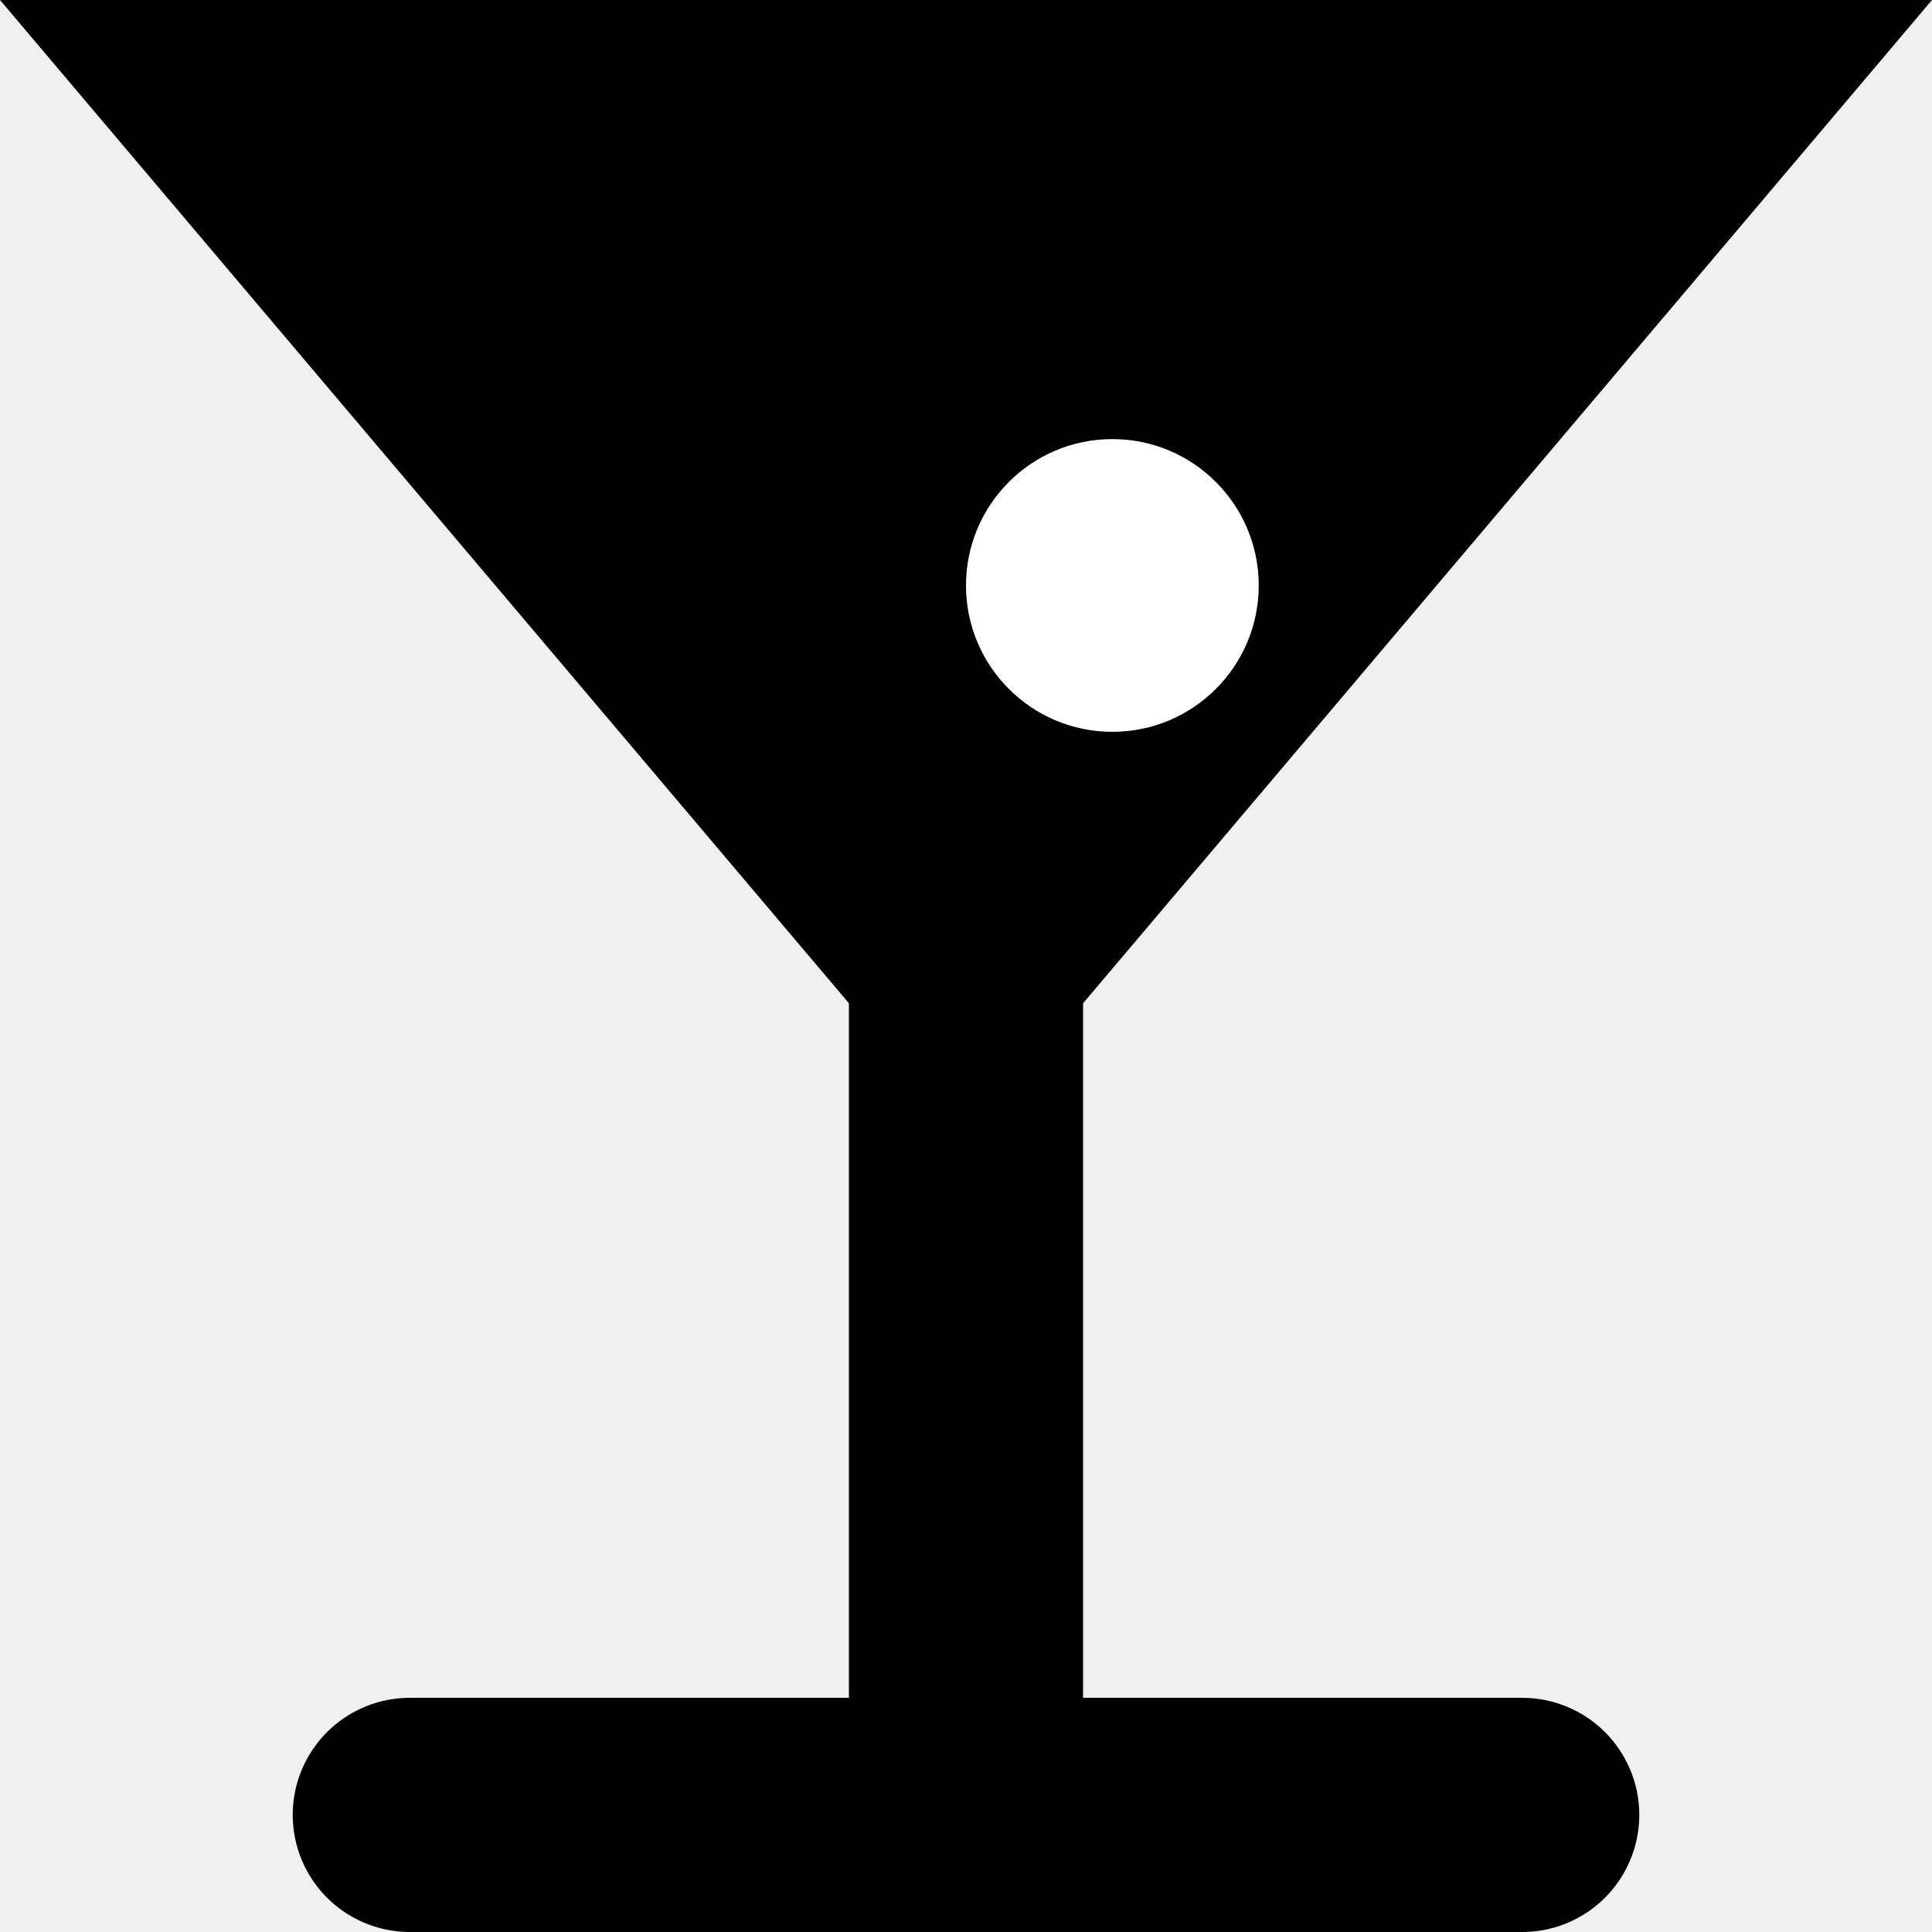
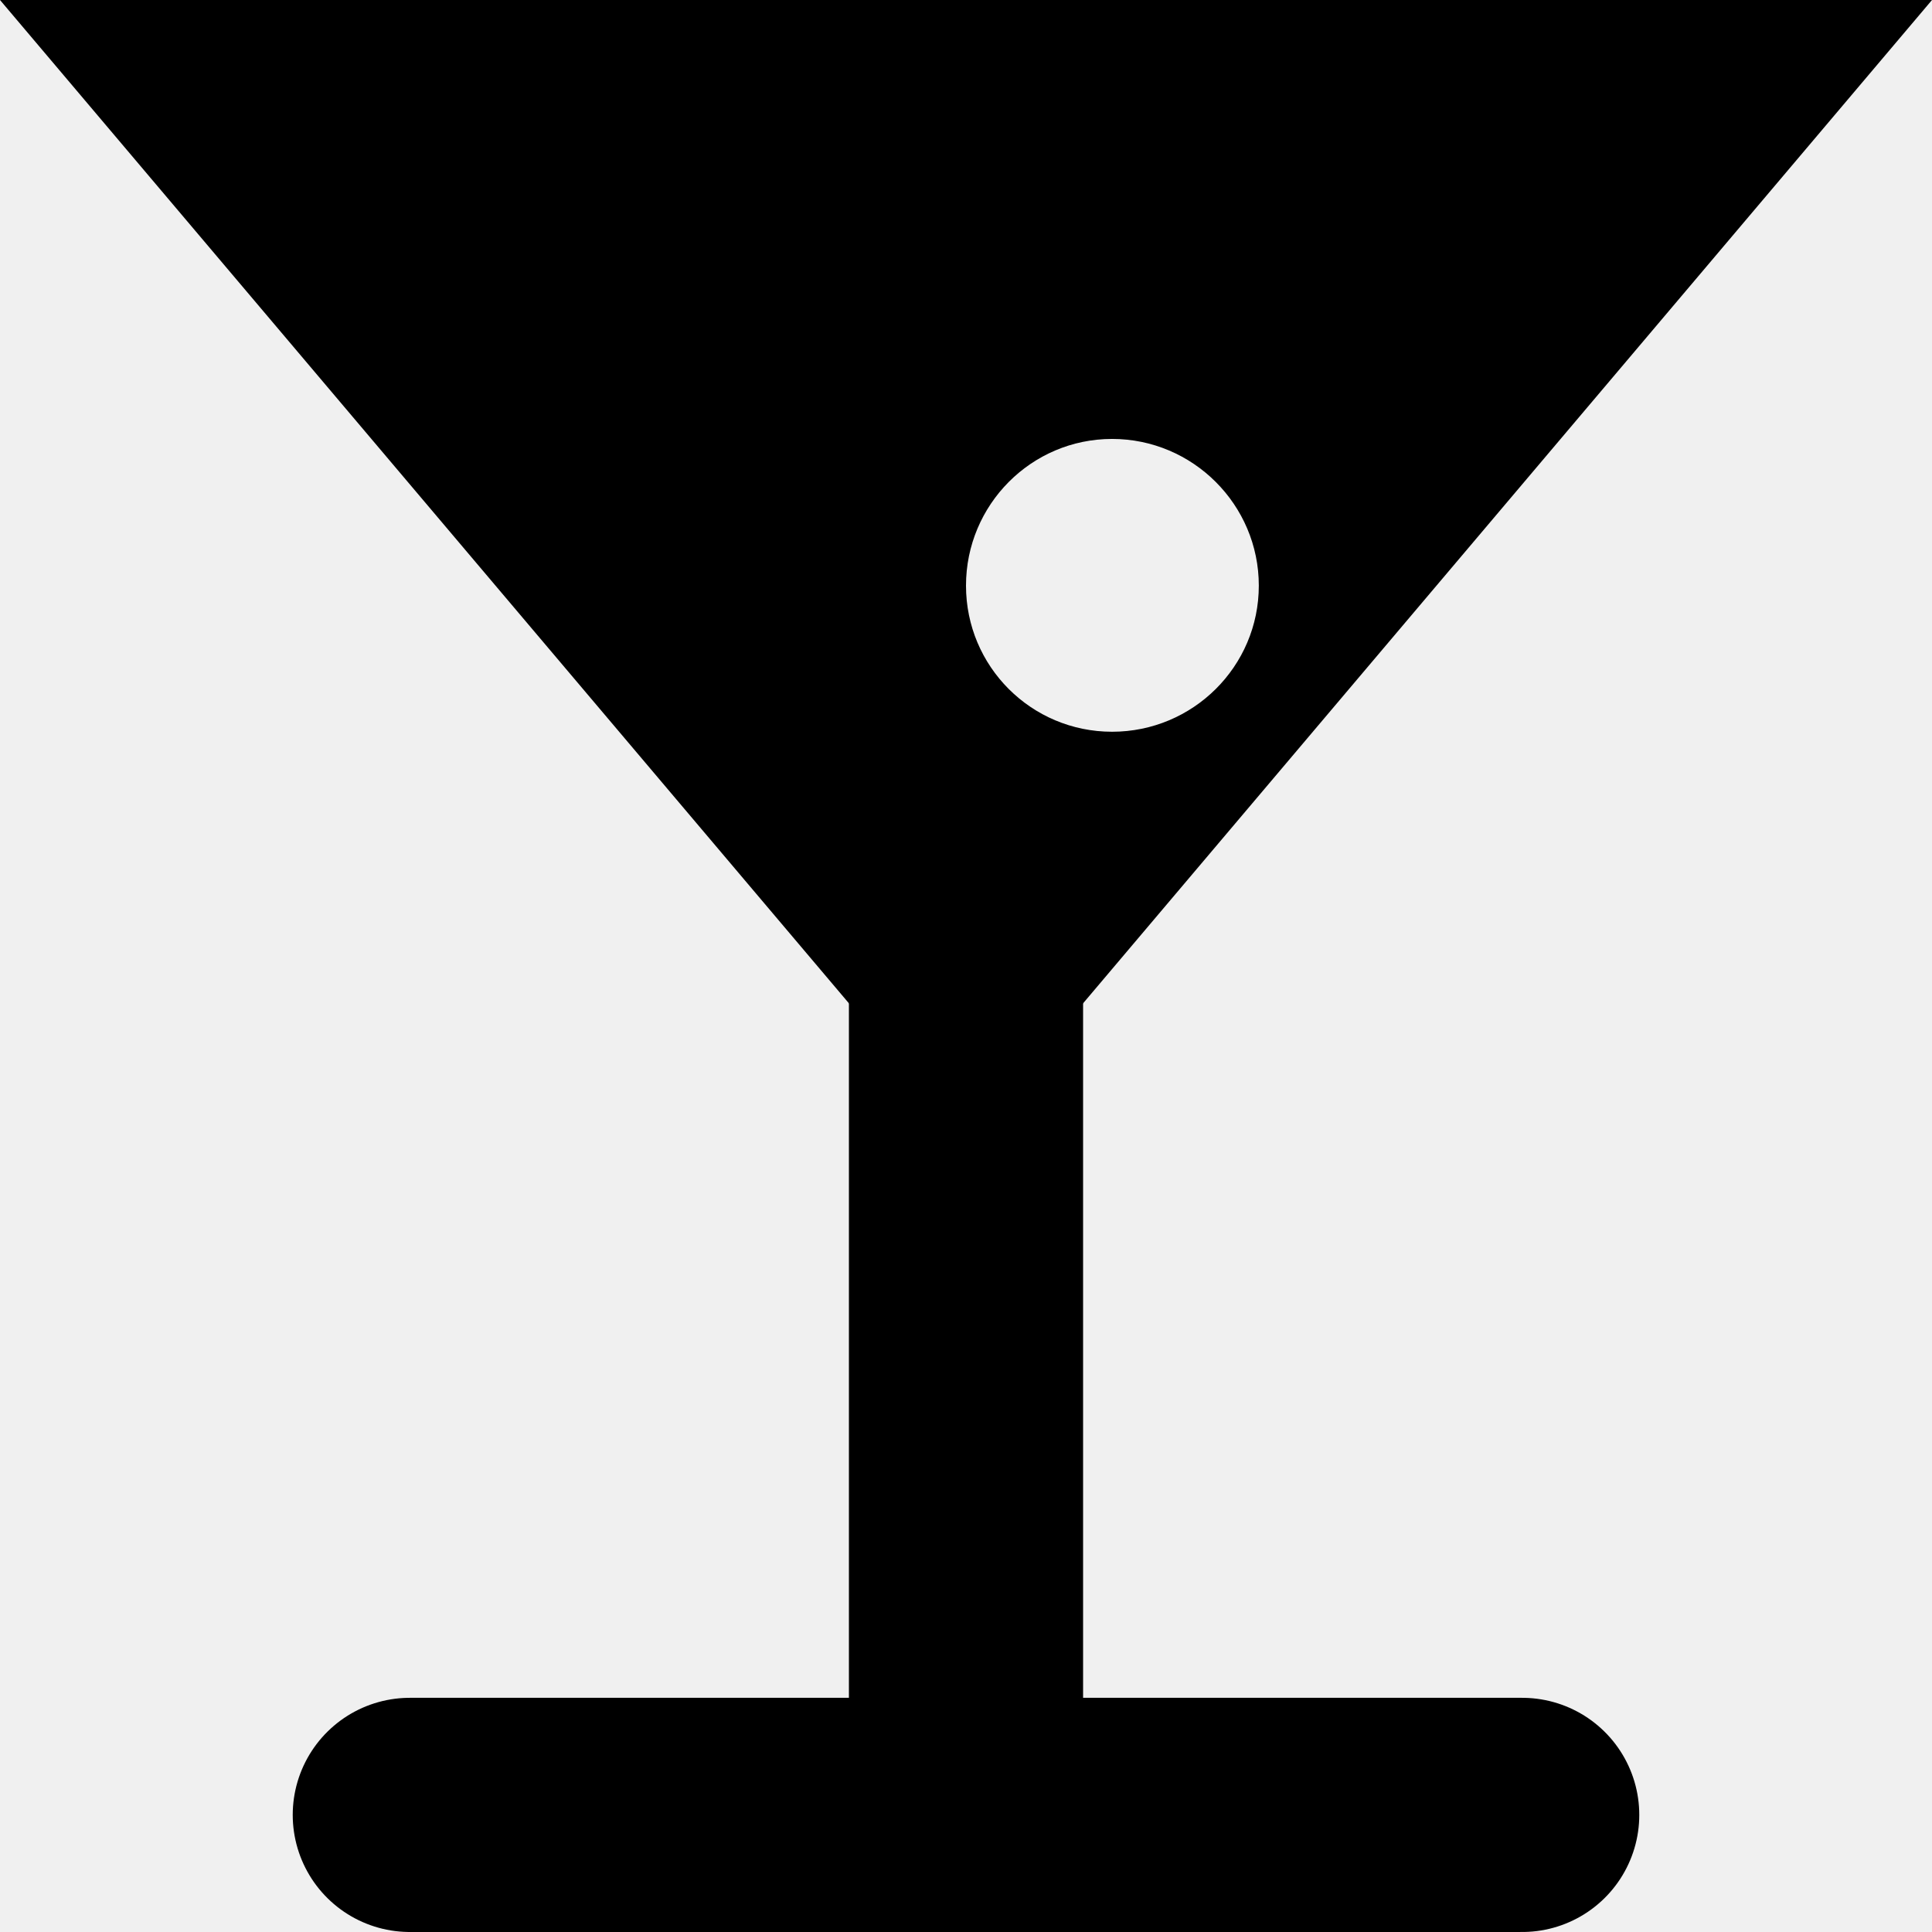
<svg xmlns="http://www.w3.org/2000/svg" version="1.1" width="100" height="100" id="svg6584">
  <defs id="defs6586" />
-   <g id="g3006" transform="matrix(1.021346,0,0,1.021346,-1.410894,-1.717979)">
-     <polygon transform="matrix(0.1483485,0,0,0.1483485,1.381407,1.682077)" id="polygon4" points="0,0 660,0 330,390 " style="fill:#000000" />
-     <line id="line6" y2="38.187" x2="50.336" y1="91.592" x1="50.336" style="stroke:#000000;stroke-width:11.868" />
-     <line id="line8" y2="93.658" x2="78.523" y1="93.658" x1="22.15" style="stroke:#000000;stroke-width:11.868;stroke-linecap:round" />
-     <circle transform="matrix(0.1483485,0,0,0.1483485,1.381407,1.682077)" id="circle10" r="50" cy="200" cx="380" style="fill:#ffffff" d="m 430,200 c 0,27.614 -22.386,50 -50,50 -27.614,0 -50,-22.386 -50,-50 0,-27.614 22.386,-50 50,-50 27.614,0 50,22.386 50,50 z" />
+   <g id="g5197">
+     <path id="polygon4" d="M 0 0 L 50 59.094 L 100 0 L 0 0 z M 57.562 22.719 C 61.746 22.719 65.156 26.129 65.156 30.312 C 65.156 34.496 61.746 37.875 57.562 37.875 C 53.379 37.875 50 34.496 50 30.312 C 50 26.129 53.379 22.719 57.562 22.719 z " style="fill:#000000" />
+     <line id="line6" y2="39.394" x2="50" y1="93.939" x1="50" style="stroke:#000000;stroke-width:12.121" />
+     <line id="line8" y2="93.939" x2="78.788" y1="93.939" x1="21.212" style="stroke:#000000;stroke-width:12.121;stroke-linecap:round" />
  </g>
</svg>
